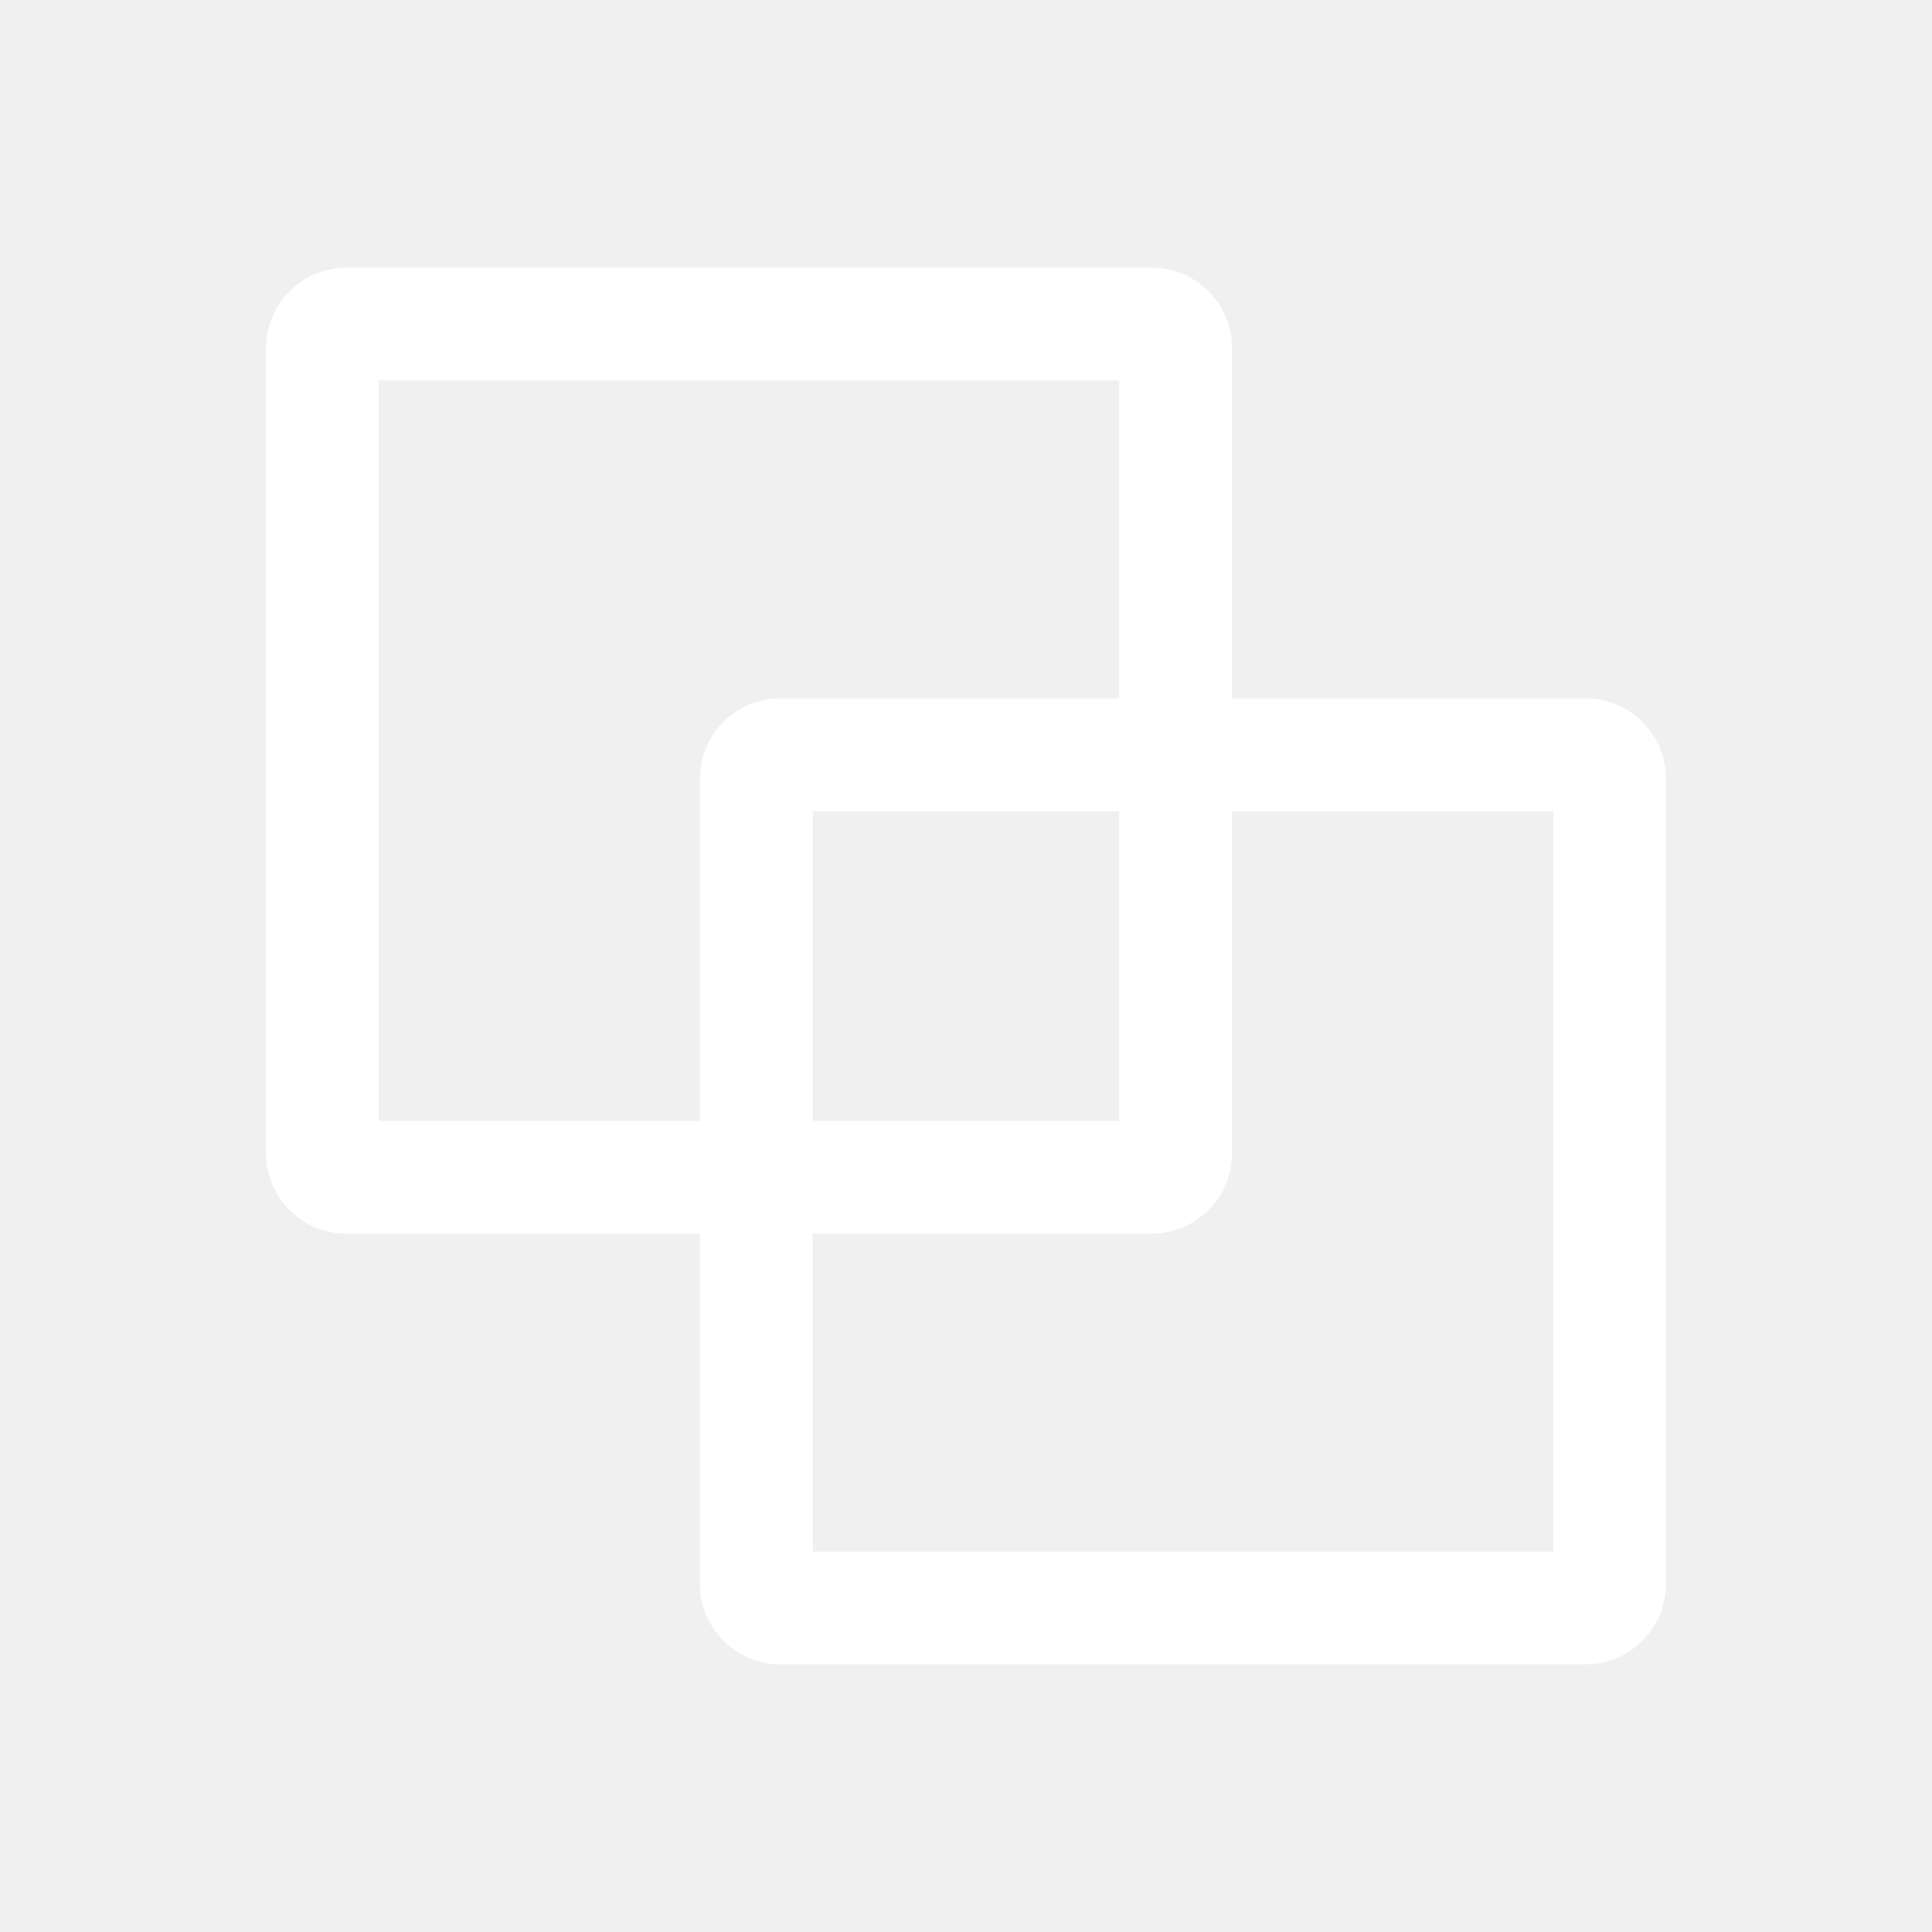
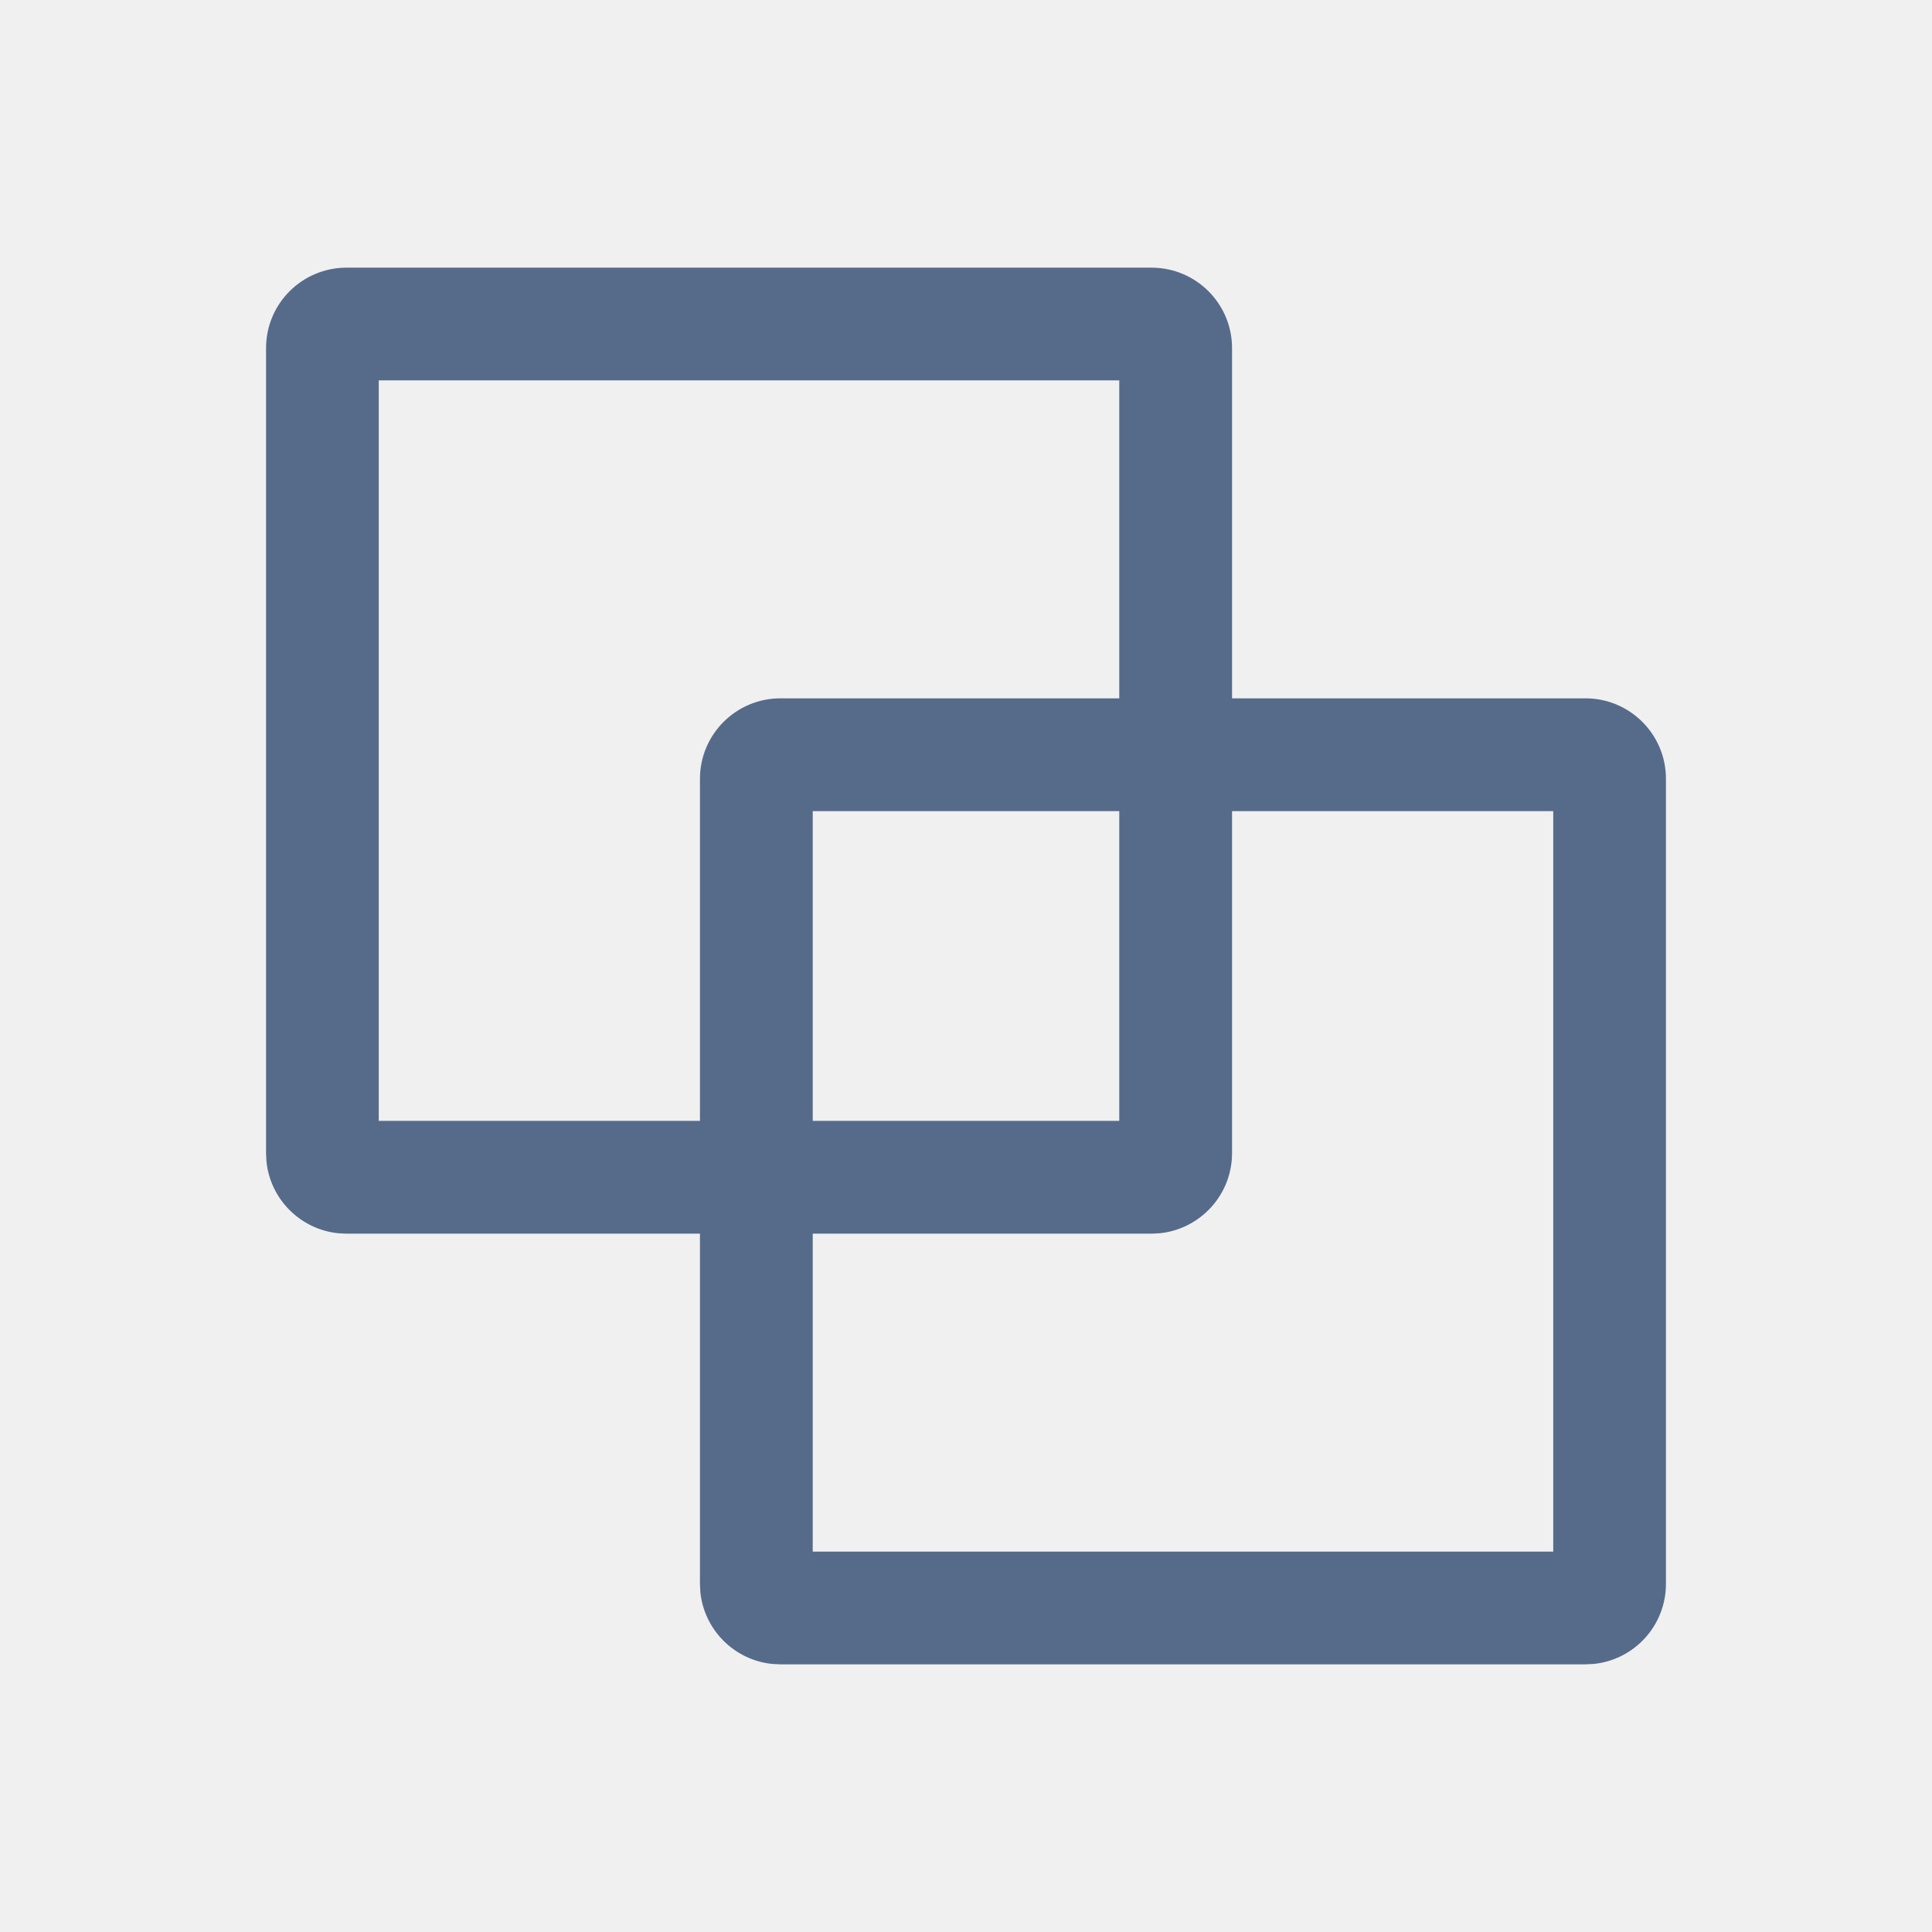
<svg xmlns="http://www.w3.org/2000/svg" width="24" height="24" viewBox="0 0 24 24" fill="none">
-   <path d="M4.705 13.924H13.904V4.725H4.705V13.924ZM15.305 14.325C15.305 14.842 14.911 15.268 14.407 15.32L14.305 15.325H4.305L4.202 15.32C3.732 15.272 3.357 14.898 3.31 14.427L3.305 14.325V4.325C3.305 3.772 3.752 3.325 4.305 3.325H14.305C14.857 3.325 15.305 3.772 15.305 4.325V14.325Z" fill="white" />
-   <path d="M10.096 19.275H19.295V10.076H10.096V19.275ZM20.695 19.675C20.695 20.193 20.302 20.619 19.798 20.67L19.695 20.675H9.695L9.593 20.67C9.122 20.622 8.748 20.248 8.7 19.778L8.695 19.675V9.675C8.695 9.123 9.143 8.675 9.695 8.675H19.695C20.248 8.675 20.695 9.123 20.695 9.675V19.675Z" fill="white" />
+   <path d="M4.705 13.924H13.904V4.725H4.705V13.924ZM15.305 14.325C15.305 14.842 14.911 15.268 14.407 15.32L14.305 15.325H4.305L4.202 15.32C3.732 15.272 3.357 14.898 3.31 14.427L3.305 14.325V4.325C3.305 3.772 3.752 3.325 4.305 3.325H14.305C14.857 3.325 15.305 3.772 15.305 4.325V14.325Z" fill="#566B8A" />
+   <path d="M10.096 19.275H19.295V10.076H10.096V19.275ZM20.695 19.675C20.695 20.193 20.302 20.619 19.798 20.67L19.695 20.675H9.695L9.593 20.67C9.122 20.622 8.748 20.248 8.7 19.778L8.695 19.675V9.675C8.695 9.123 9.143 8.675 9.695 8.675H19.695C20.248 8.675 20.695 9.123 20.695 9.675V19.675Z" fill="#566B8A" />
</svg>
